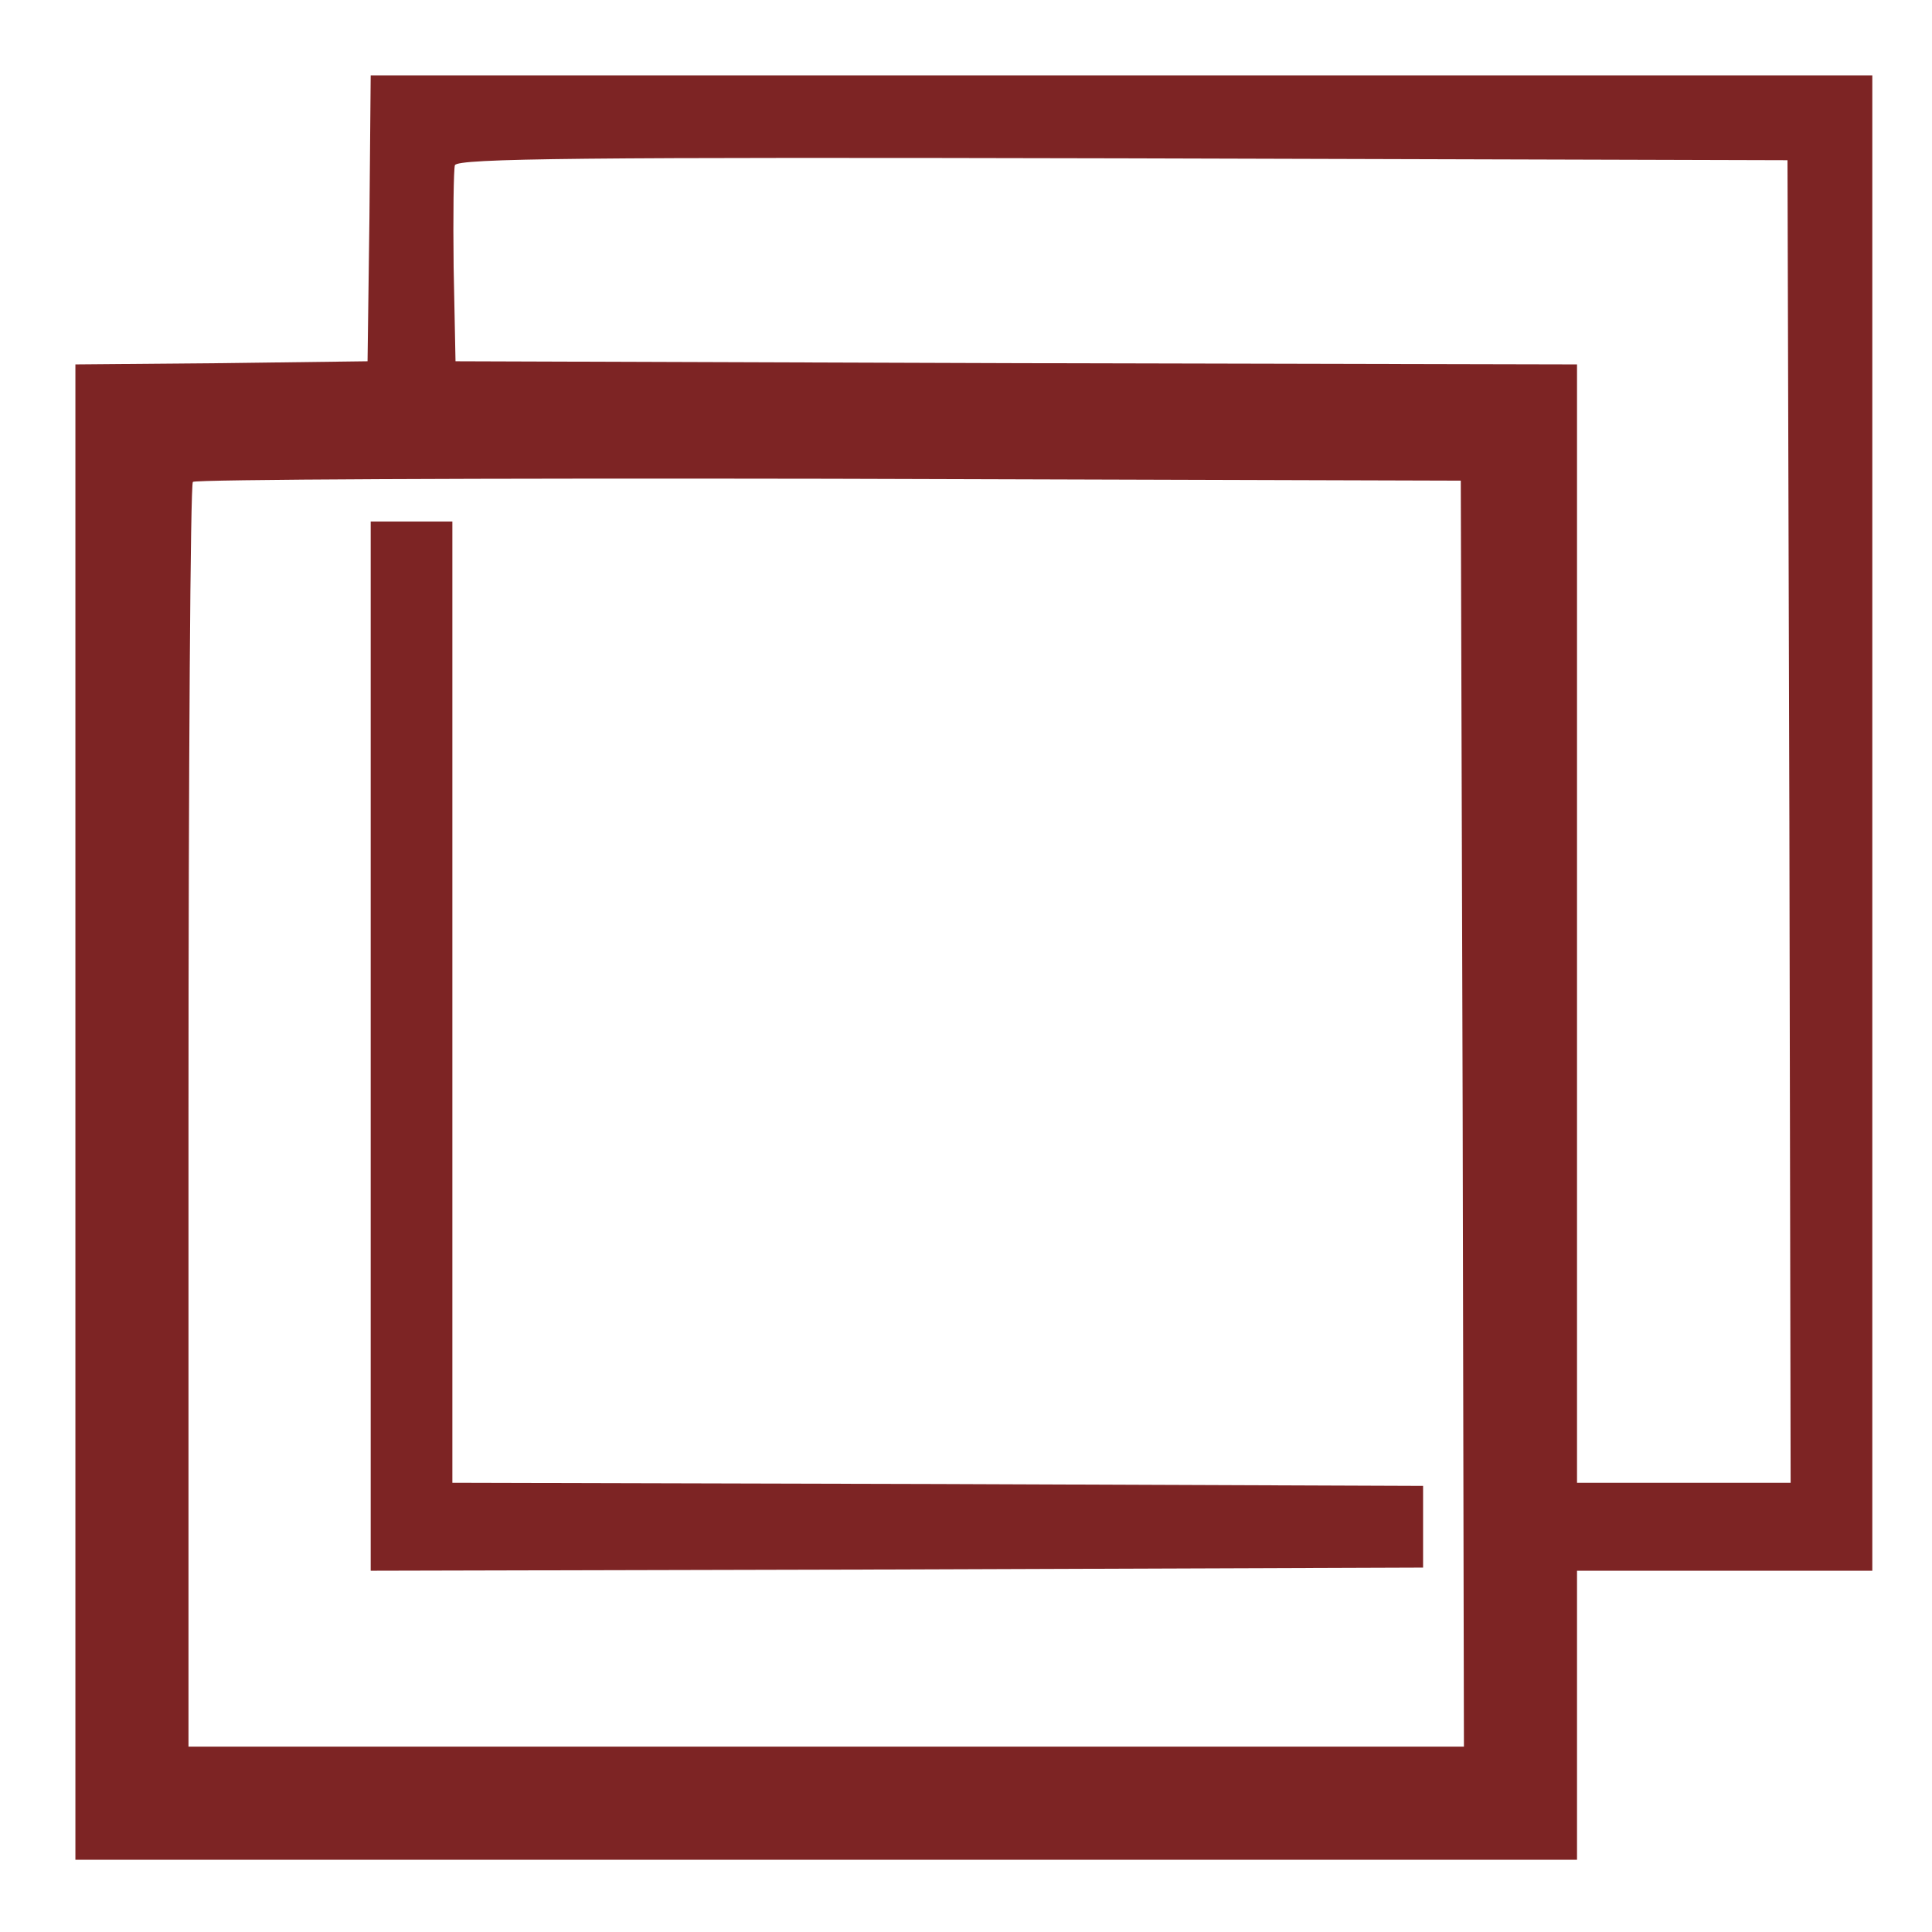
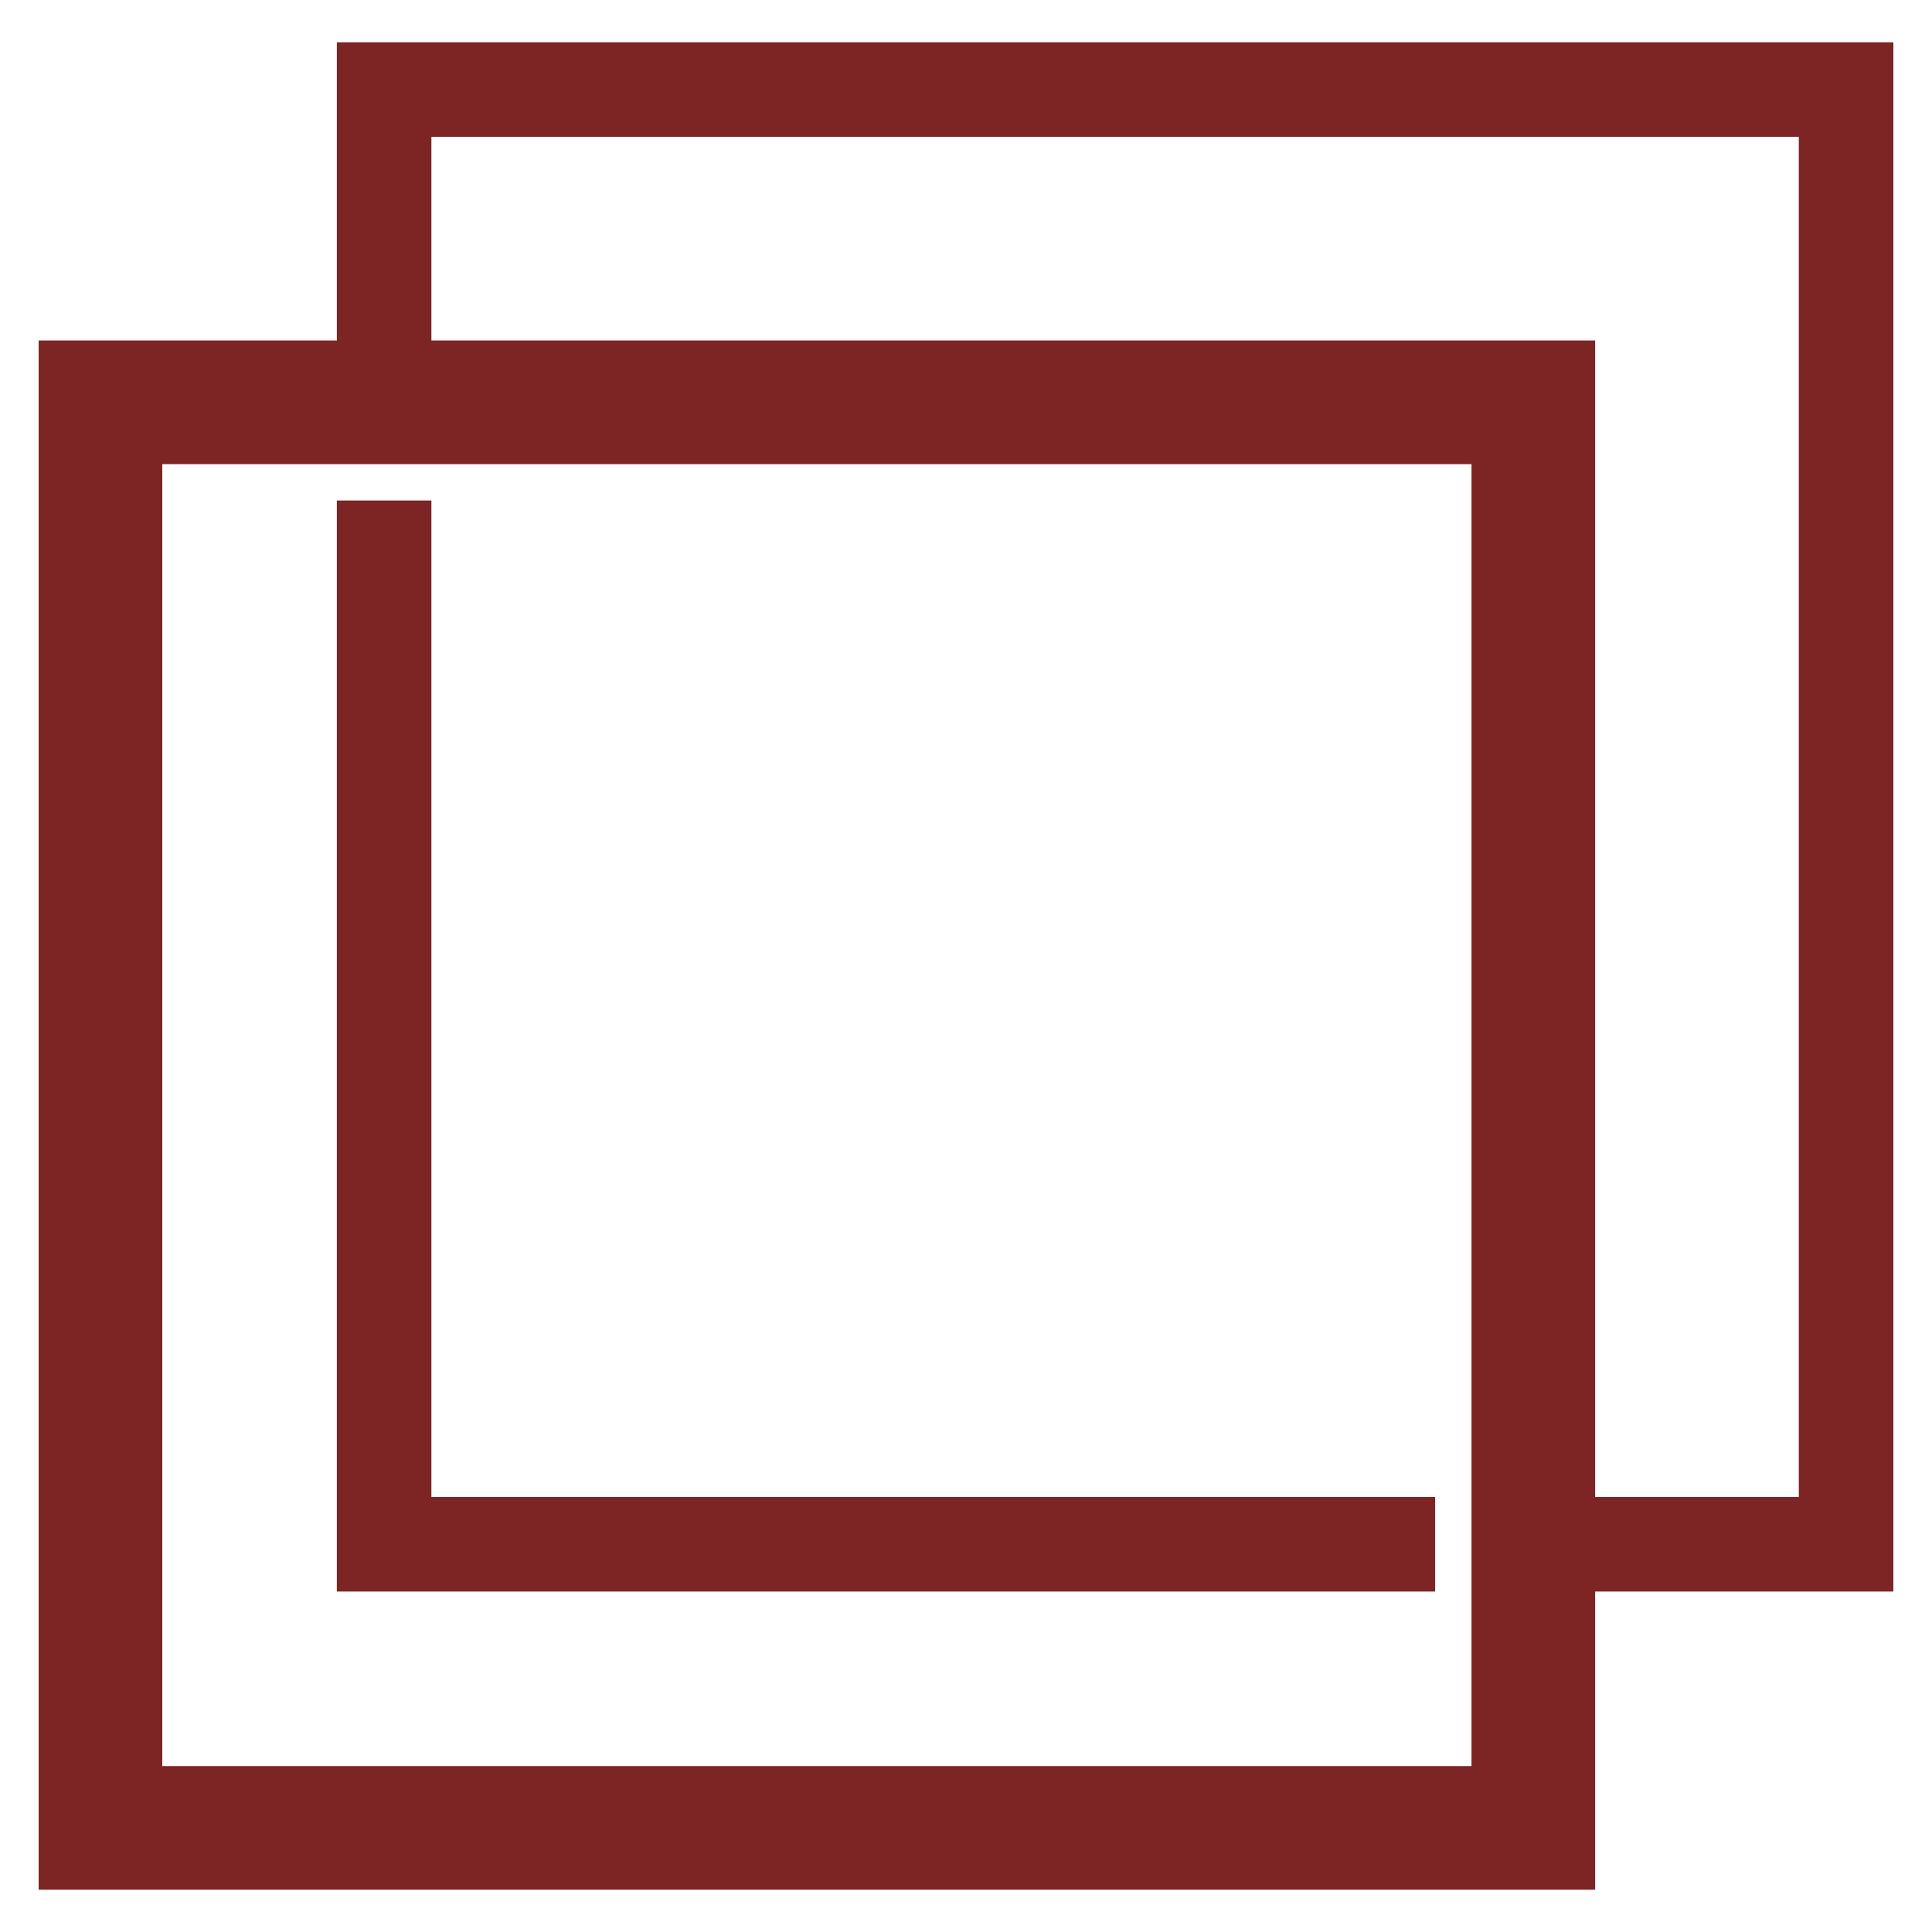
- <svg xmlns="http://www.w3.org/2000/svg" width="410" height="410" viewBox="0 0 410 410" fill="none">
-   <path d="M78.4 46.267L78 76.667L47.067 77.067L16 77.333V236V394.667H175.333H334.667V364V333.333H366H397.333V174.667V16H238H78.667L78.4 46.267ZM379.733 174.267L380 314.667H357.333H334.667V196V77.333L215.733 77.067L96.667 76.667L96.267 56.667C96.133 45.733 96.267 36 96.533 35.067C97.067 33.6 123.6 33.333 238.267 33.6L379.333 34L379.733 174.267ZM310.4 236.267L310.667 370.667H175.333H40V236.933C40 163.333 40.4 102.667 40.933 102.267C41.333 101.733 102.133 101.467 175.867 101.6L310 102L310.4 236.267Z" fill="#7D2424" />
-   <path d="M78.667 222V333.333L190.4 333.067L302 332.667V324V315.333L199.067 314.933L96 314.667V212.667V110.667H87.333H78.667V222Z" fill="#7D2424" />
+ <svg xmlns="http://www.w3.org/2000/svg" viewBox="56 56 400 400">
+   <path fill="#7D2424" d="M125.741 64.755H448v320.75h-61.741v61.74H64v-320.75h61.741zm19.577 19.576v42.164h240.941v239.433h42.165V84.331zM89.6 152.095v269.551h271.059V152.095zm36.141 7.529h19.577v206.304h207.812v19.577H125.741z" />
</svg>
